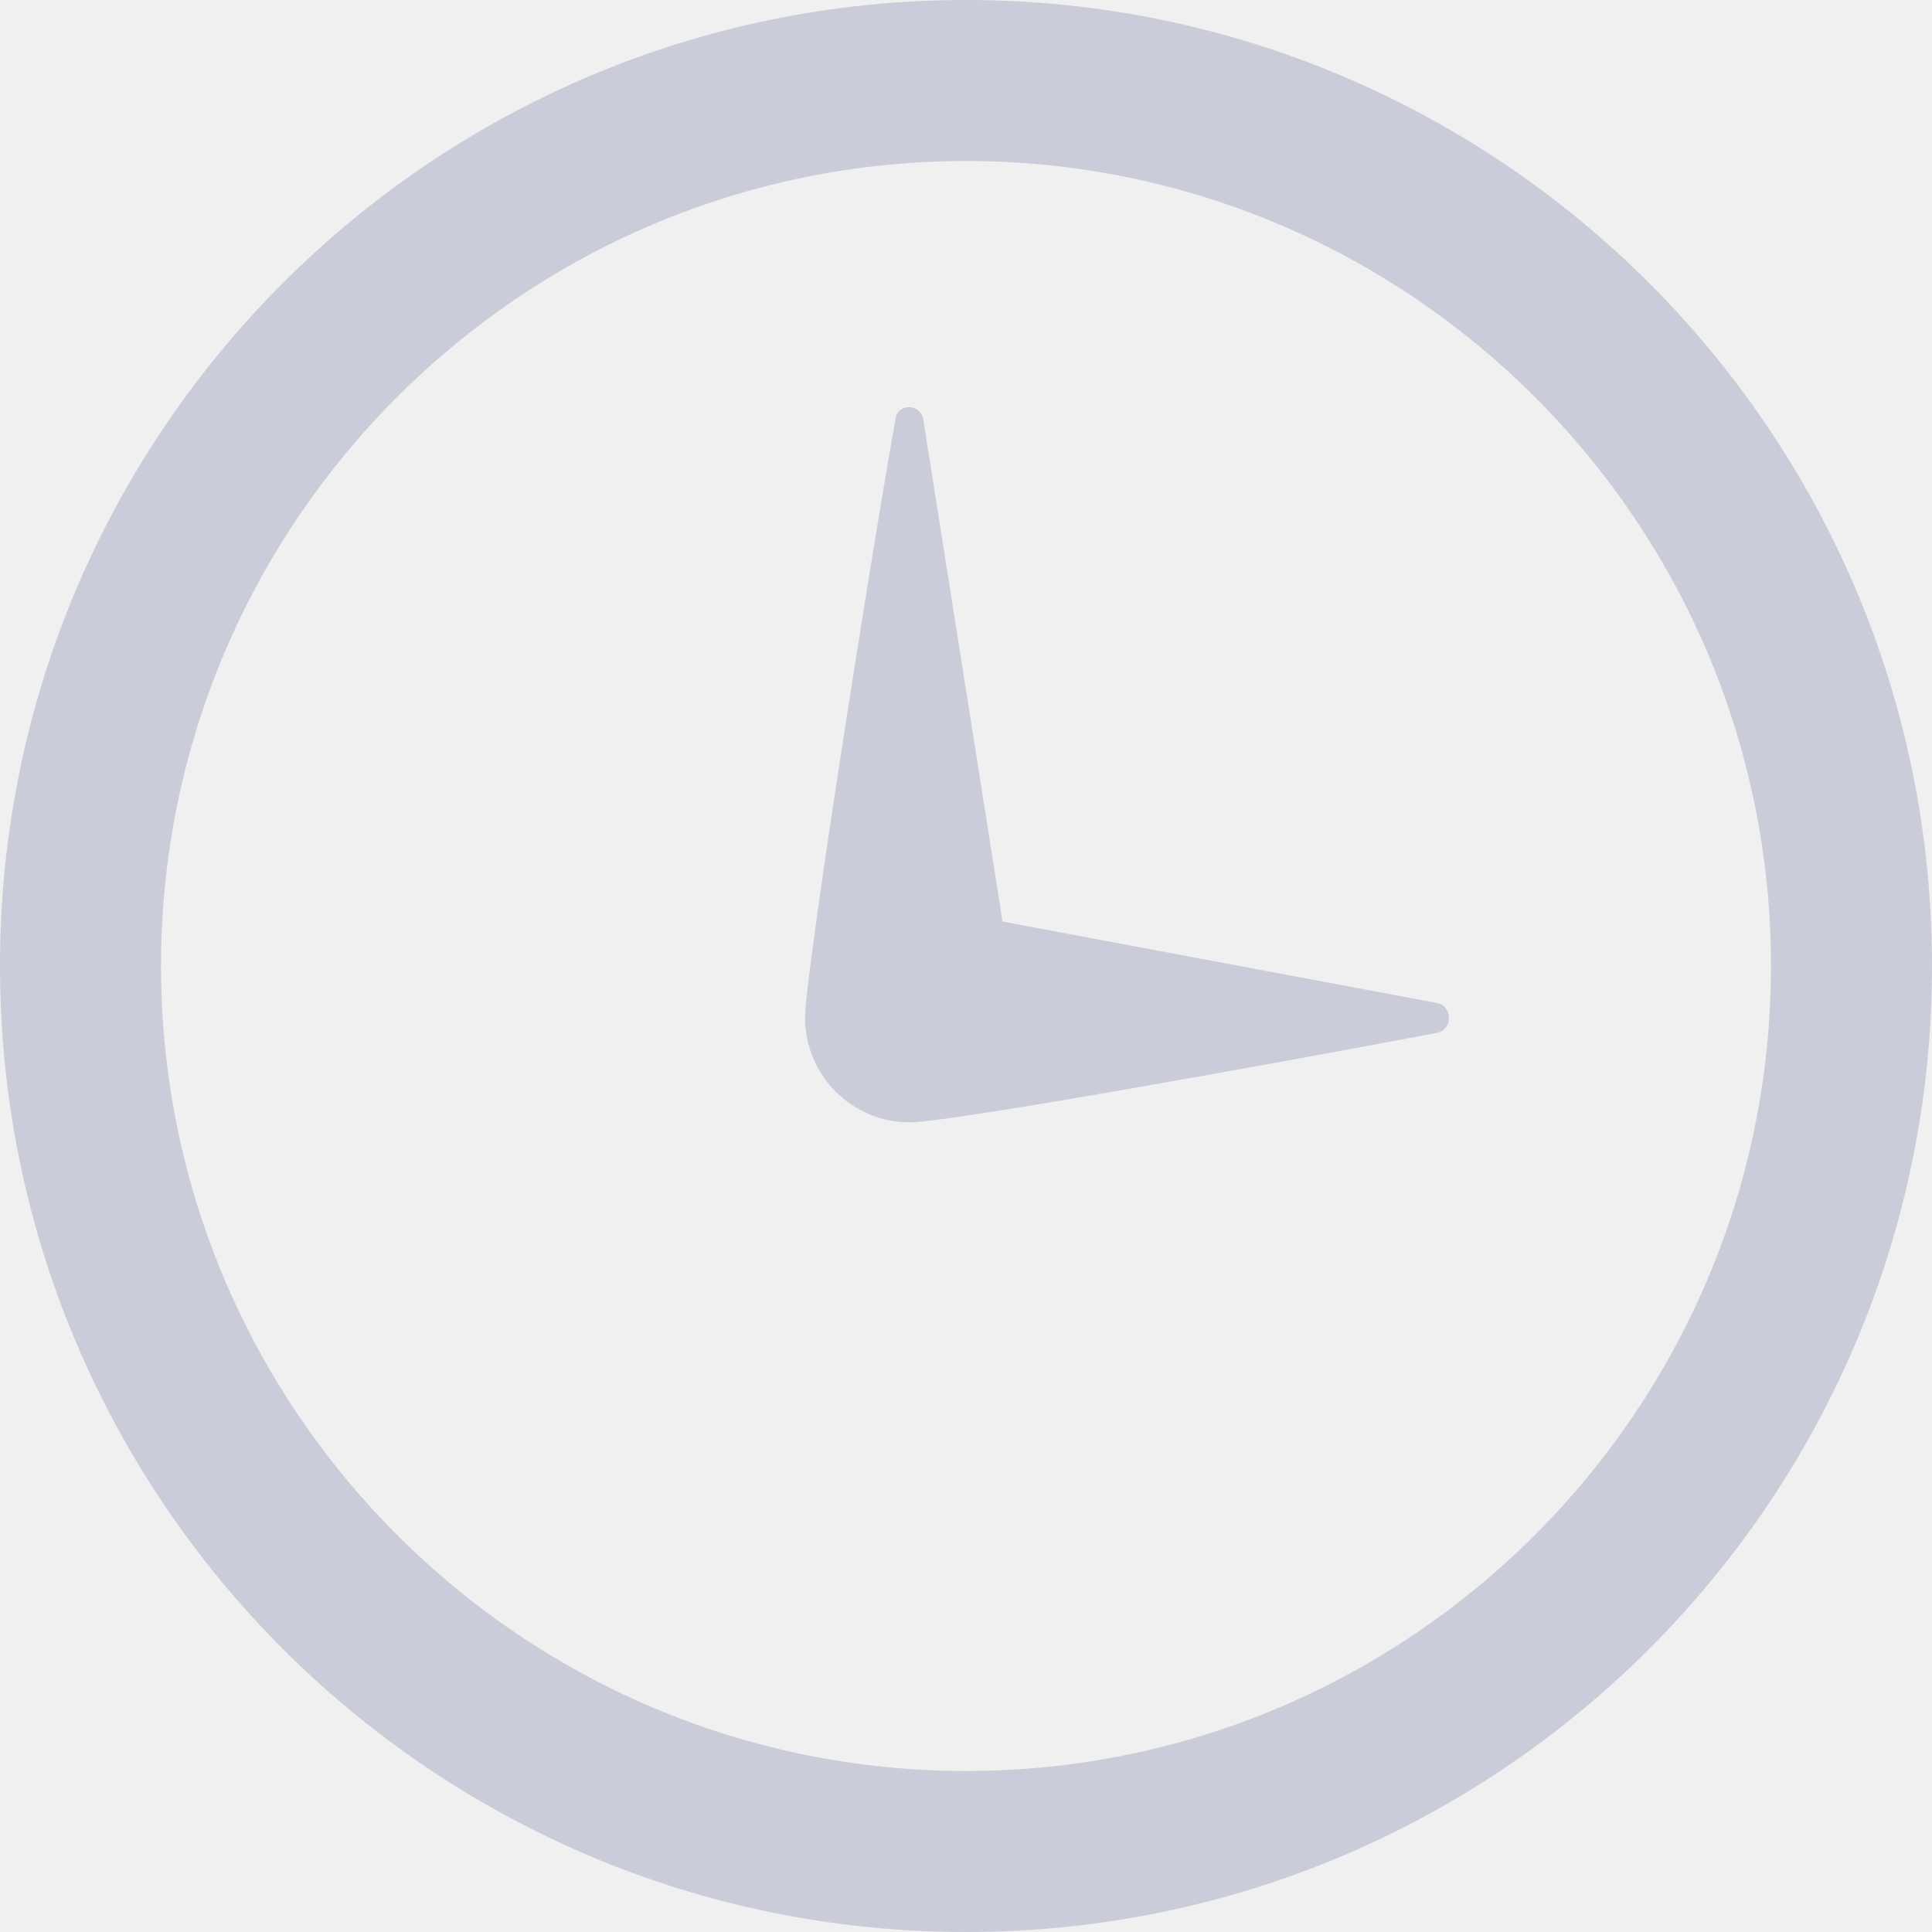
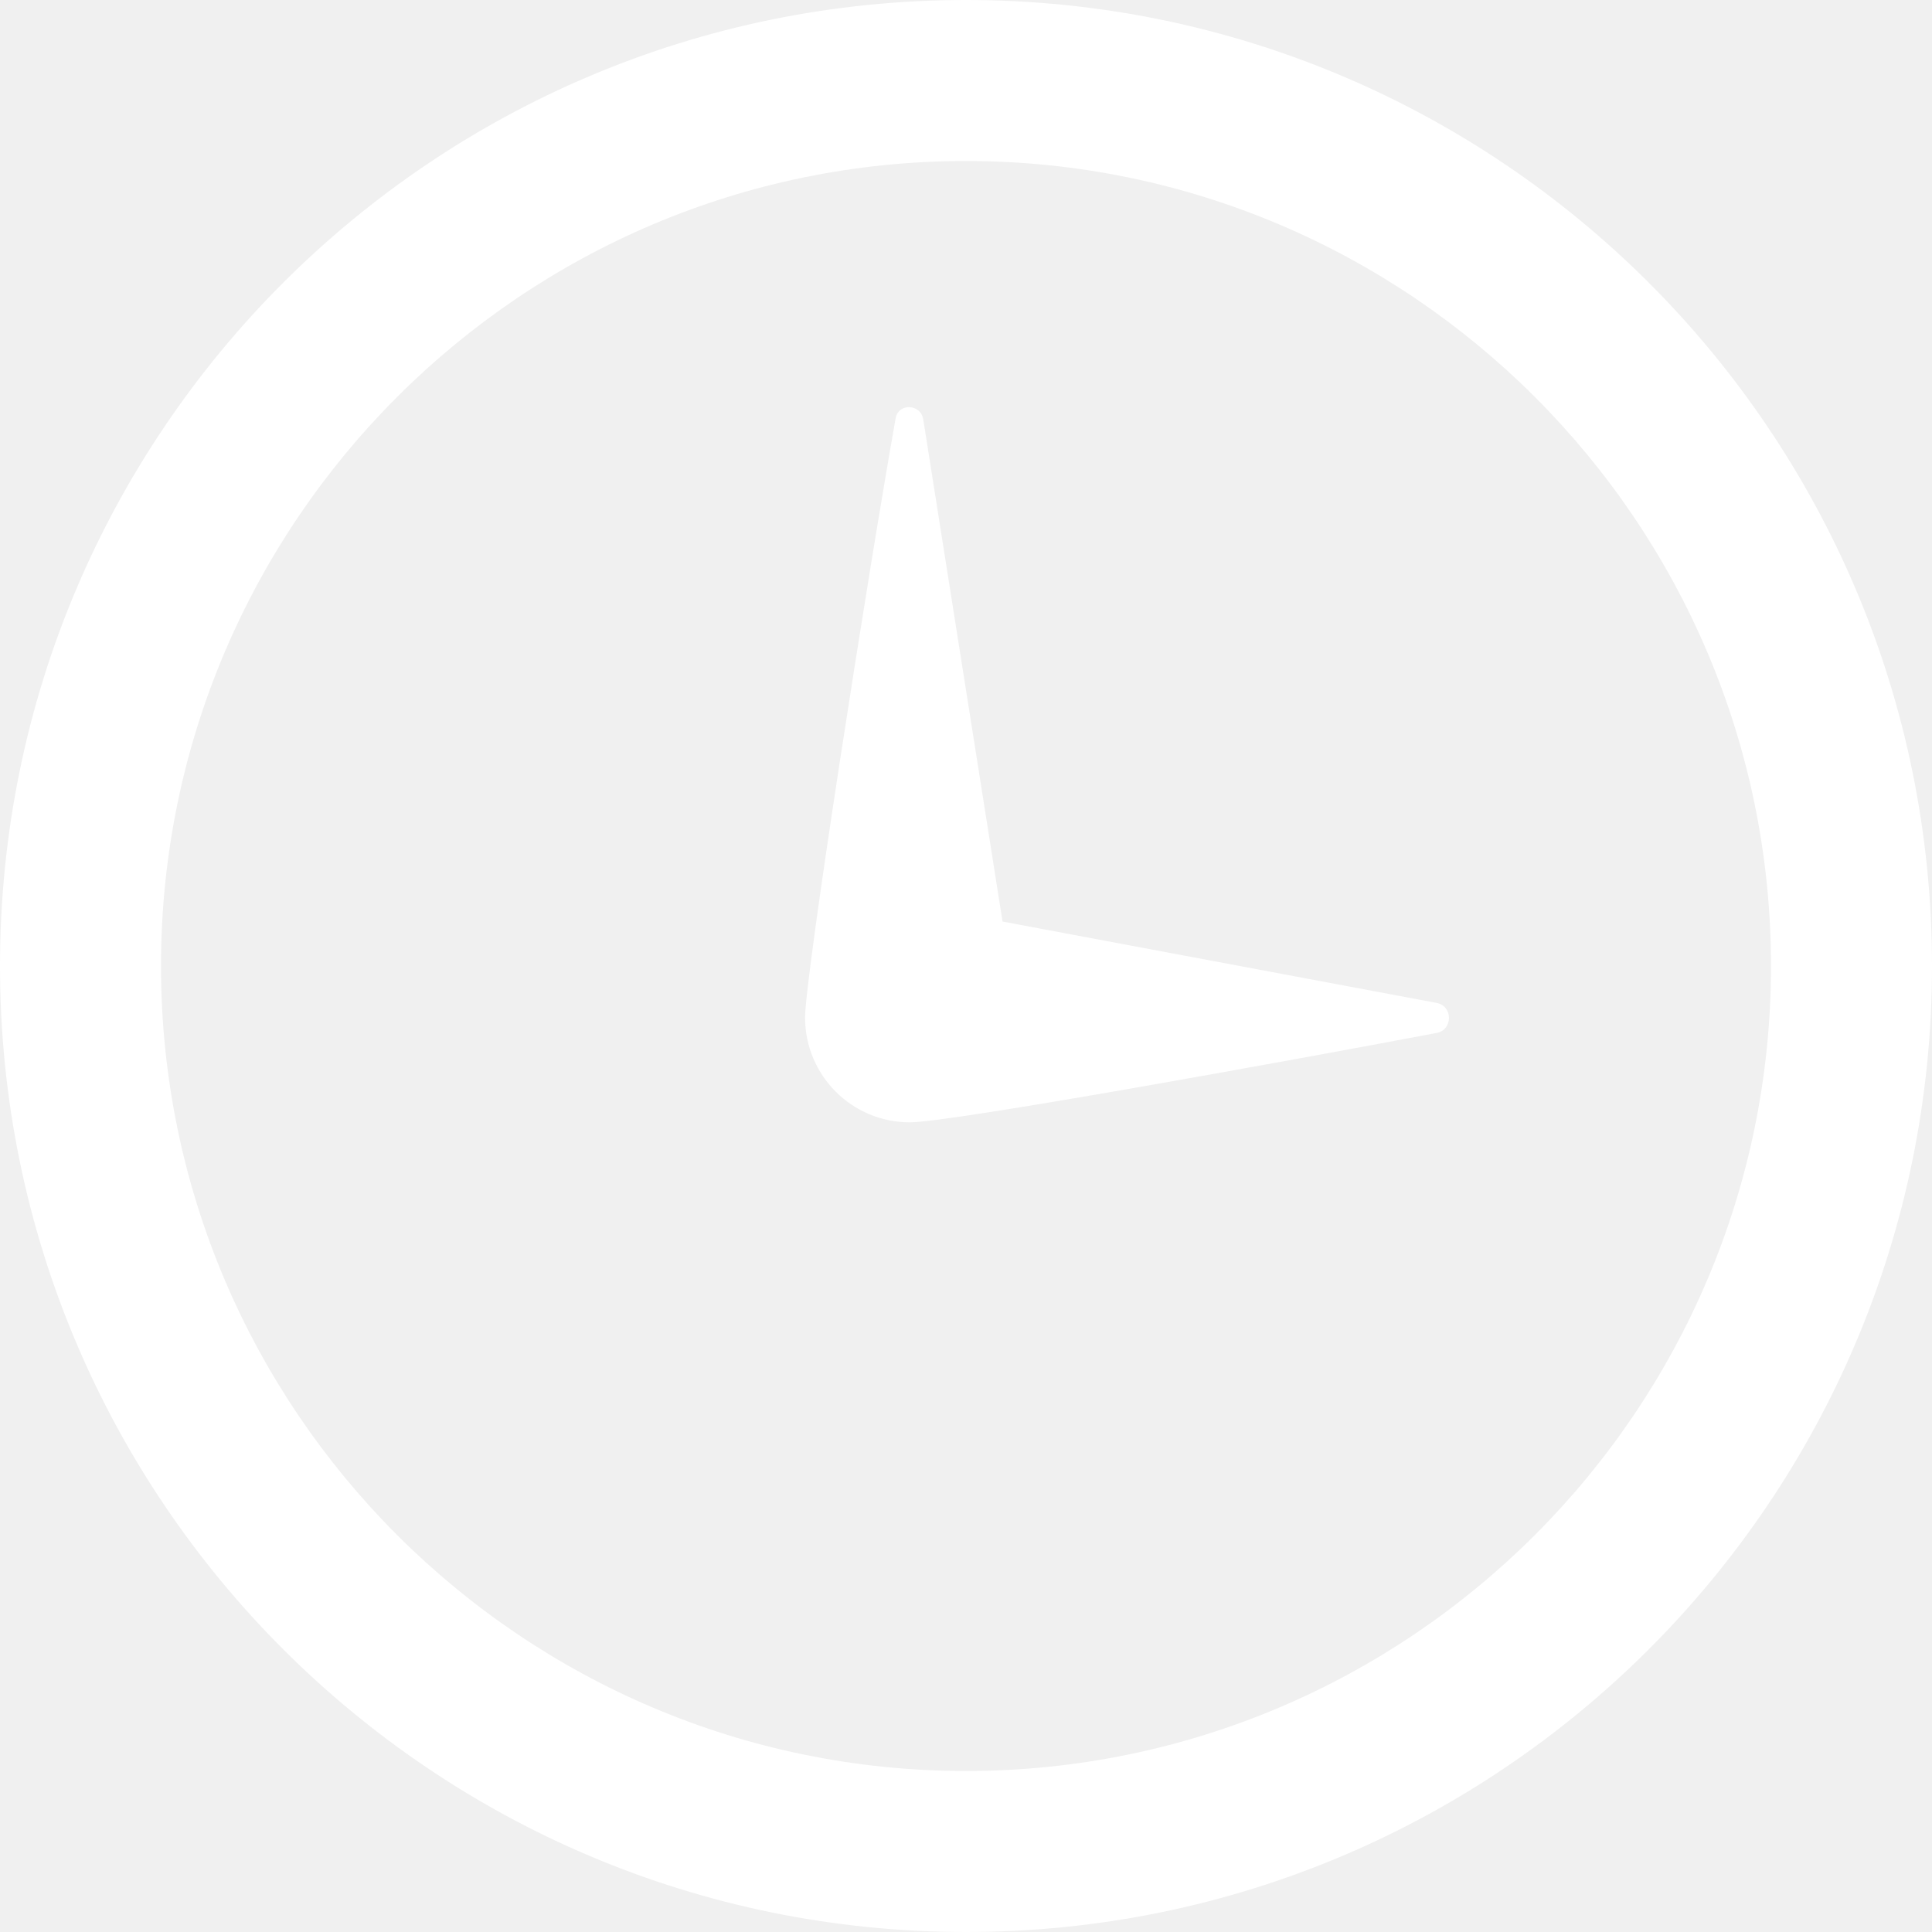
<svg xmlns="http://www.w3.org/2000/svg" width="24" height="24" viewBox="0 0 24 24">
-   <path fill="#CACCD9" d="M12 2c5.514 0 10 4.486 10 10s-4.486 10-10 10-10-4.486-10-10 4.486-10 10-10zm0-2c-6.627 0-12 5.373-12 12s5.373 12 12 12 12-5.373 12-12-5.373-12-12-12zm5.848 12.459c.202.038.202.333.001.372-1.907.361-6.045 1.111-6.547 1.111-.719 0-1.301-.582-1.301-1.301 0-.512.77-5.447 1.125-7.445.034-.192.312-.181.343.014l.985 6.238 5.394 1.011z" />
+   <path fill="#FFF" d="M12 2c5.514 0 10 4.486 10 10s-4.486 10-10 10-10-4.486-10-10 4.486-10 10-10zm0-2c-6.627 0-12 5.373-12 12s5.373 12 12 12 12-5.373 12-12-5.373-12-12-12zm5.848 12.459c.202.038.202.333.001.372-1.907.361-6.045 1.111-6.547 1.111-.719 0-1.301-.582-1.301-1.301 0-.512.77-5.447 1.125-7.445.034-.192.312-.181.343.014l.985 6.238 5.394 1.011z" />
</svg>
